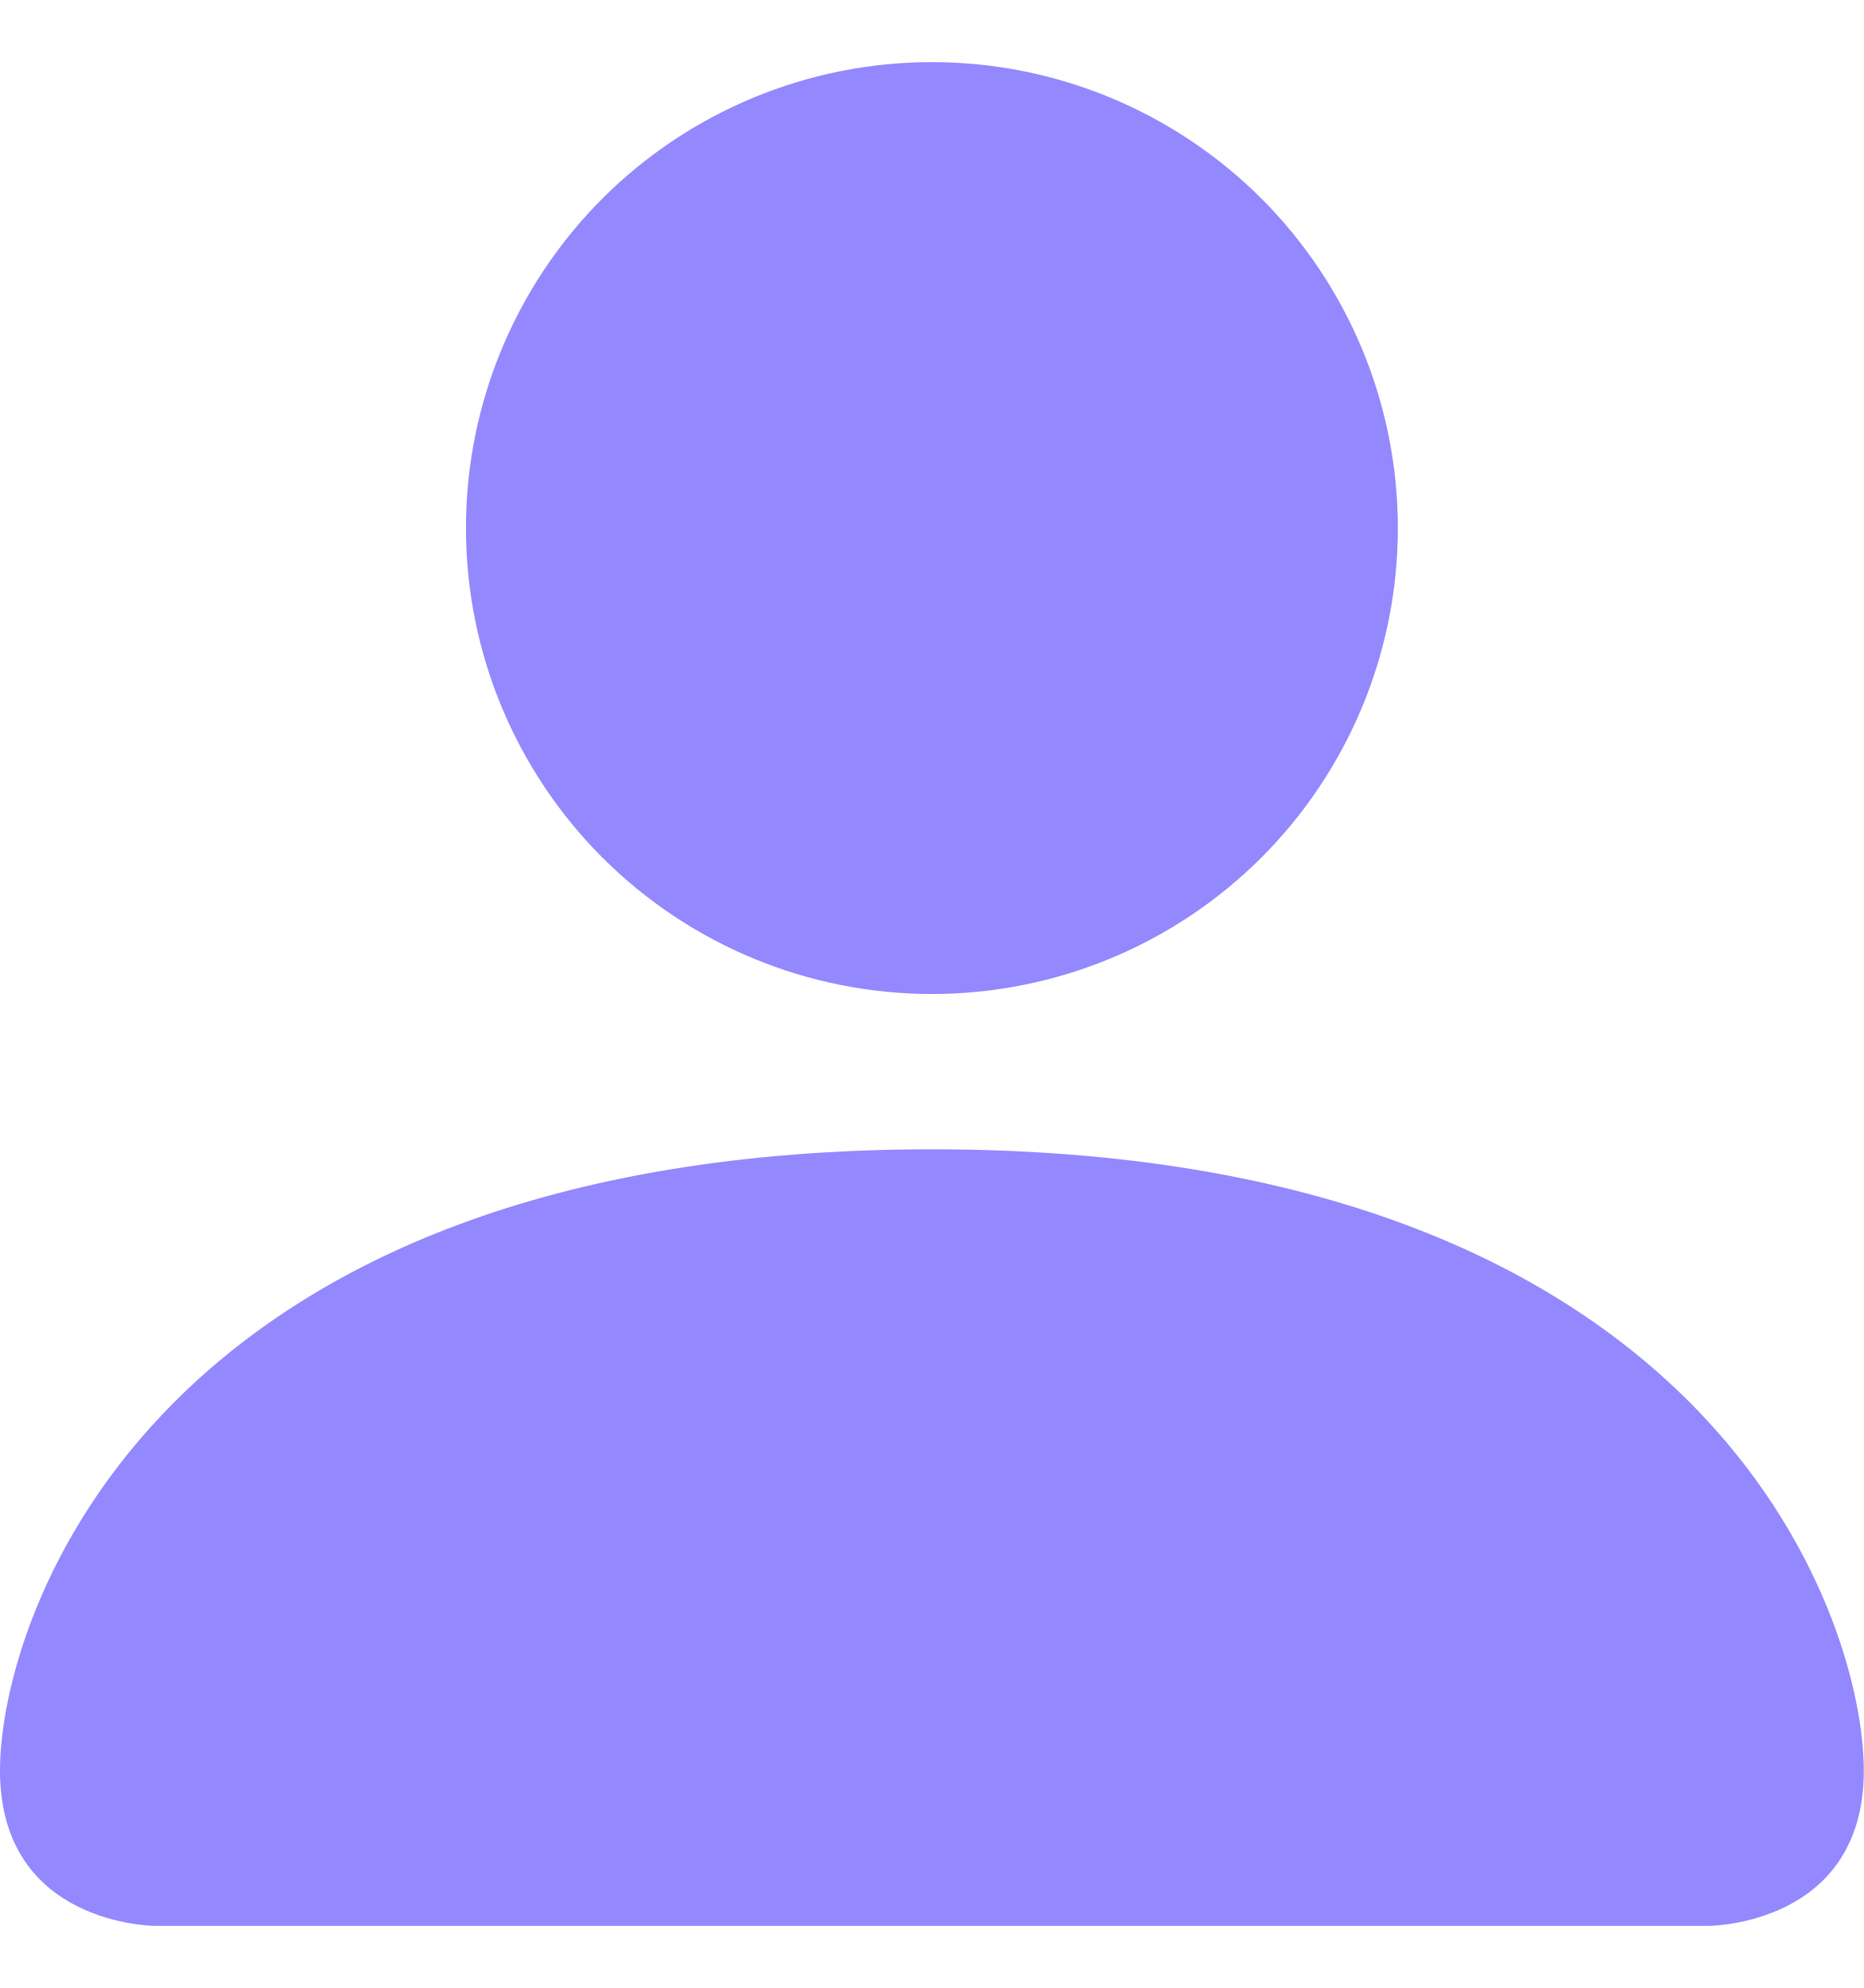
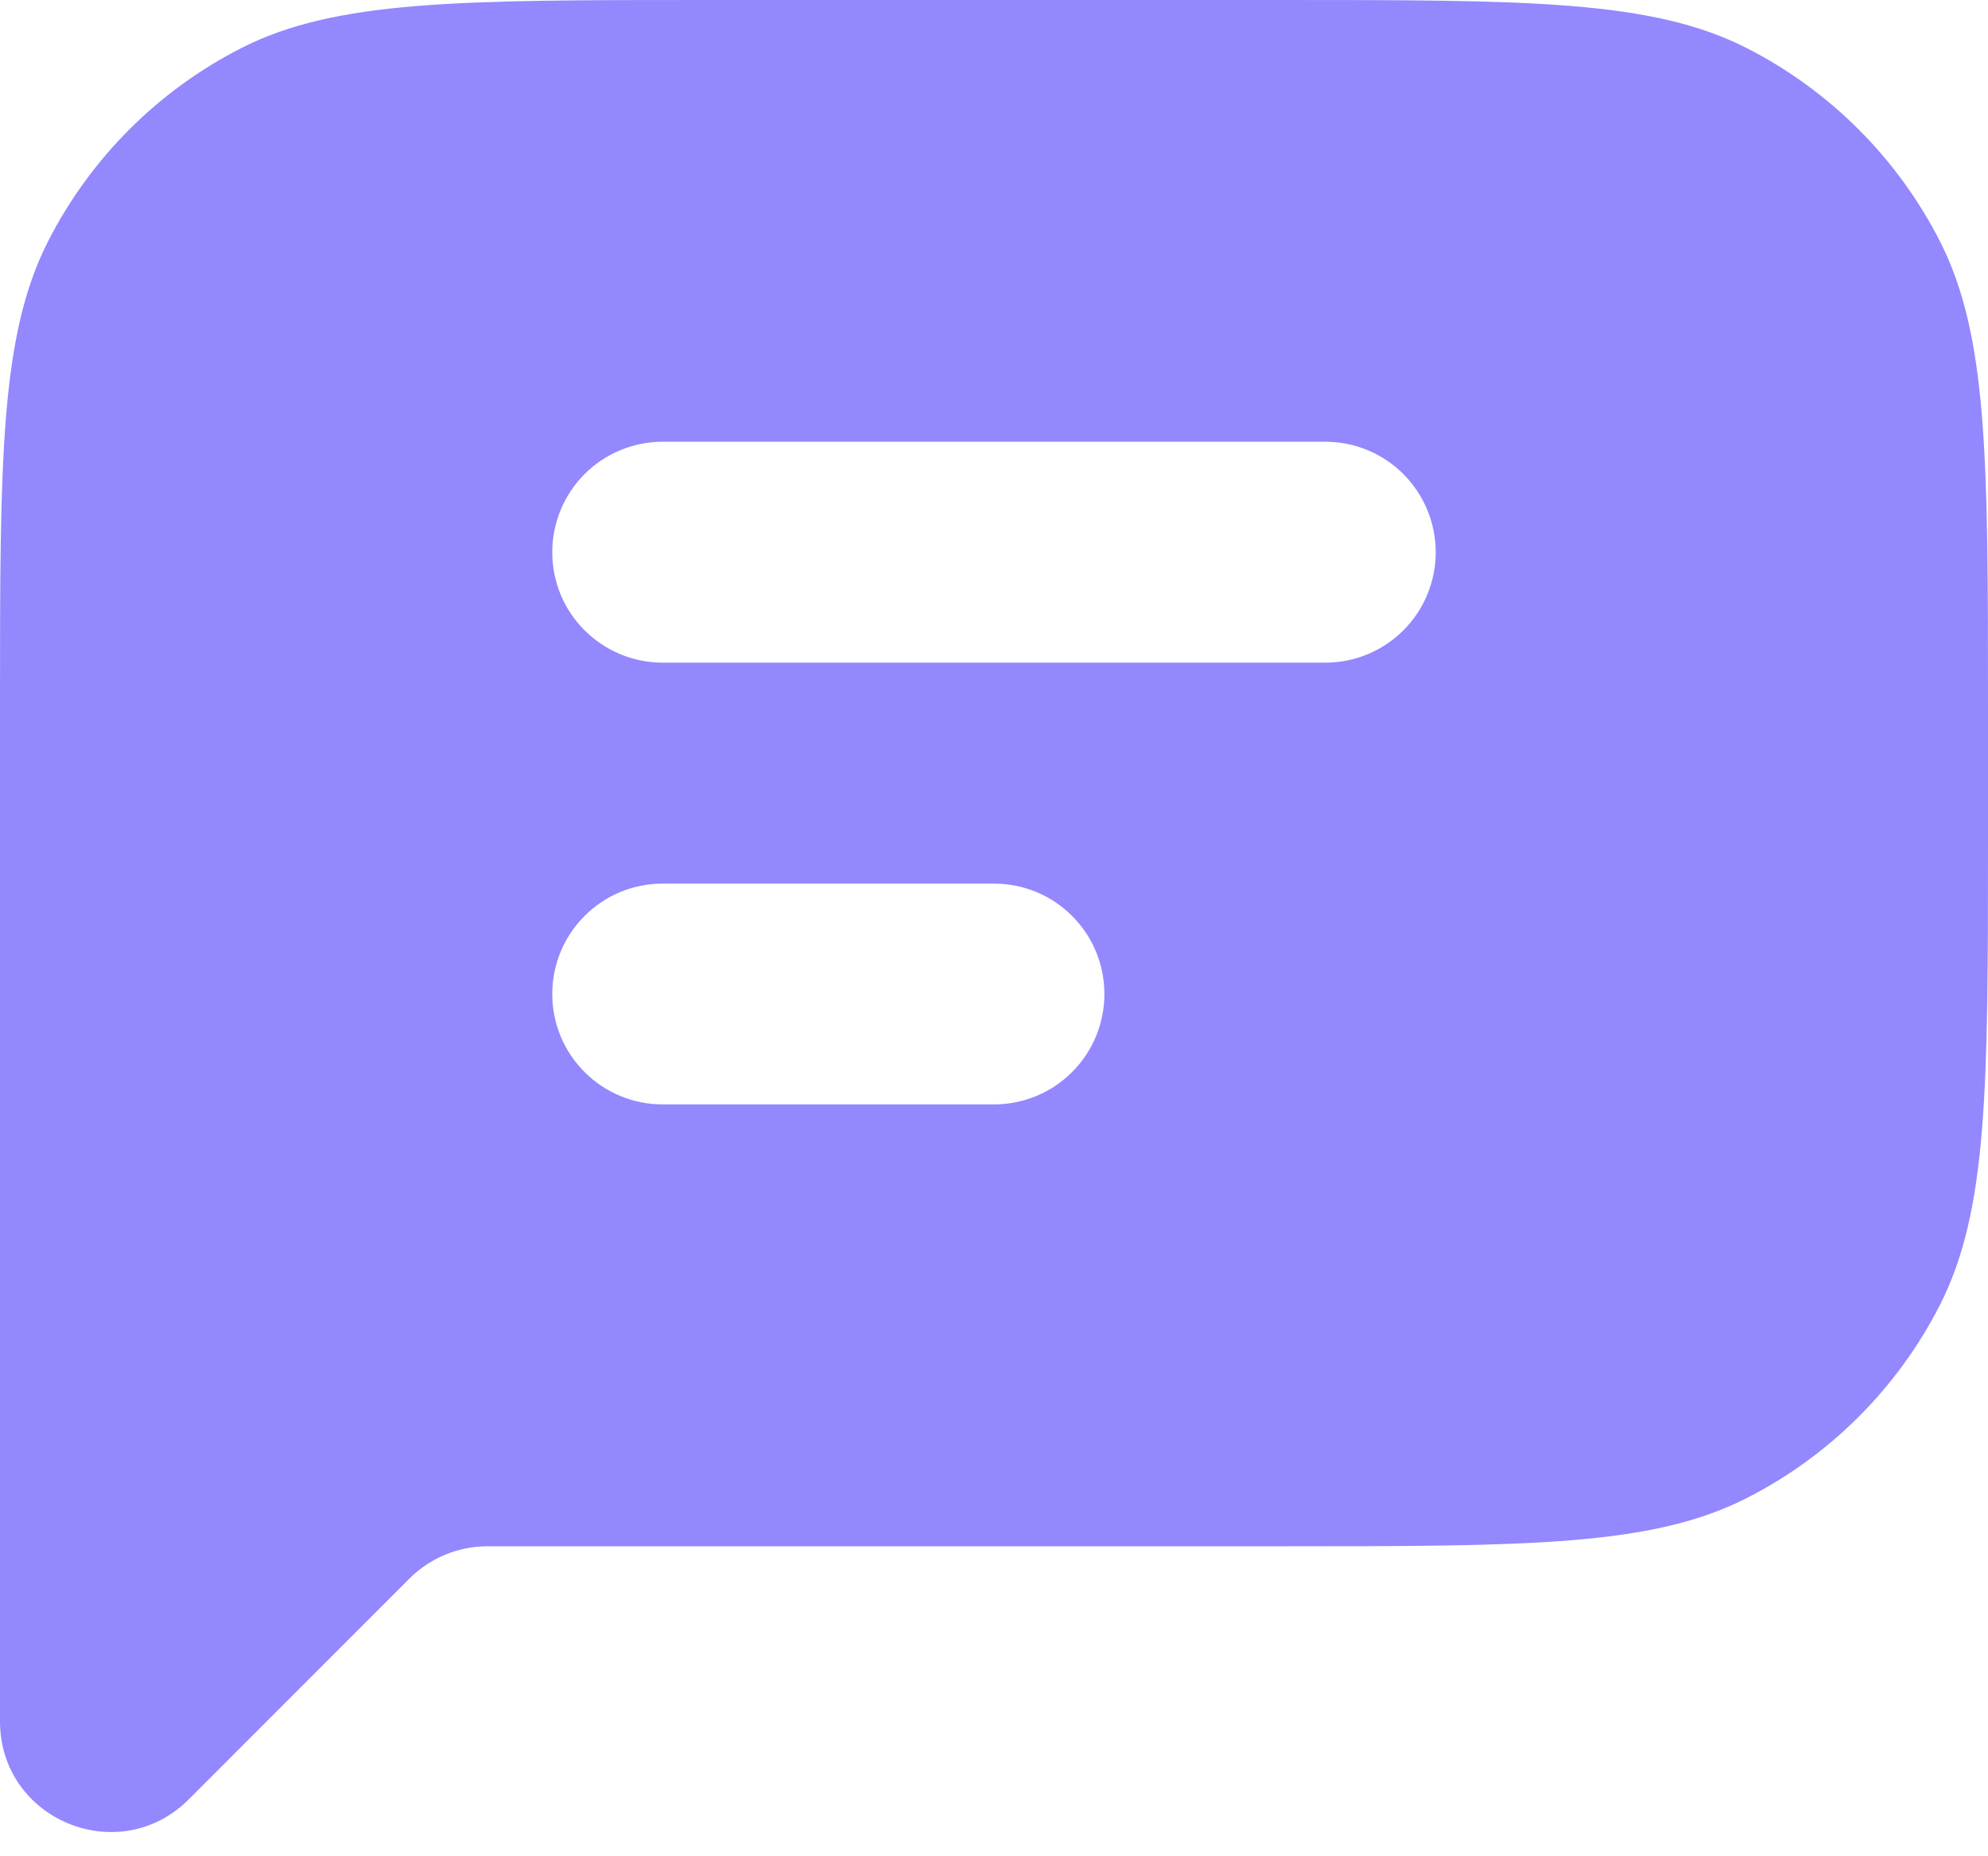
- <svg xmlns="http://www.w3.org/2000/svg" width="15" height="16" viewBox="0 0 15 16" fill="none">
-   <path d="M1.25 15.5C1.25 15.5 0 15.5 0 14.25C0 13 1.25 9.25 7.5 9.25C13.75 9.25 15 13 15 14.25C15 15.5 13.75 15.5 13.75 15.5H1.25ZM7.5 8C8.495 8 9.448 7.605 10.152 6.902C10.855 6.198 11.25 5.245 11.25 4.25C11.25 3.255 10.855 2.302 10.152 1.598C9.448 0.895 8.495 0.5 7.5 0.5C6.505 0.5 5.552 0.895 4.848 1.598C4.145 2.302 3.75 3.255 3.75 4.25C3.75 5.245 4.145 6.198 4.848 6.902C5.552 7.605 6.505 8 7.5 8Z" fill="#9388FE" />
+ <svg xmlns="http://www.w3.org/2000/svg" width="15" height="14" viewBox="0 0 15 14" fill="none">
+   <path fill-rule="evenodd" clip-rule="evenodd" d="M0 5.333C0 3.467 9.93411e-08 2.533 0.363 1.82C0.683 1.193 1.193 0.683 1.82 0.363C2.533 -9.93411e-08 3.467 0 5.333 0H9.667C11.533 0 12.467 -9.93411e-08 13.18 0.363C13.807 0.683 14.317 1.193 14.637 1.82C15 2.533 15 3.467 15 5.333V6.333C15 8.2 15 9.133 14.637 9.847C14.317 10.474 13.807 10.984 13.18 11.303C12.467 11.667 11.533 11.667 9.667 11.667H3.678C3.457 11.667 3.245 11.755 3.089 11.911L1.423 13.578C0.897 14.102 0 13.731 0 12.988V5.333ZM5 3.333C4.779 3.333 4.567 3.421 4.411 3.577C4.254 3.734 4.167 3.946 4.167 4.167C4.167 4.388 4.254 4.6 4.411 4.756C4.567 4.912 4.779 5 5 5H10C10.221 5 10.433 4.912 10.589 4.756C10.745 4.6 10.833 4.388 10.833 4.167C10.833 3.946 10.745 3.734 10.589 3.577C10.433 3.421 10.221 3.333 10 3.333H5ZM5 6.667C4.779 6.667 4.567 6.754 4.411 6.911C4.254 7.067 4.167 7.279 4.167 7.5C4.167 7.721 4.254 7.933 4.411 8.089C4.567 8.246 4.779 8.333 5 8.333H7.5C7.721 8.333 7.933 8.246 8.089 8.089C8.246 7.933 8.333 7.721 8.333 7.5C8.333 7.279 8.246 7.067 8.089 6.911C7.933 6.754 7.721 6.667 7.5 6.667H5Z" fill="#9388FE" />
</svg>
